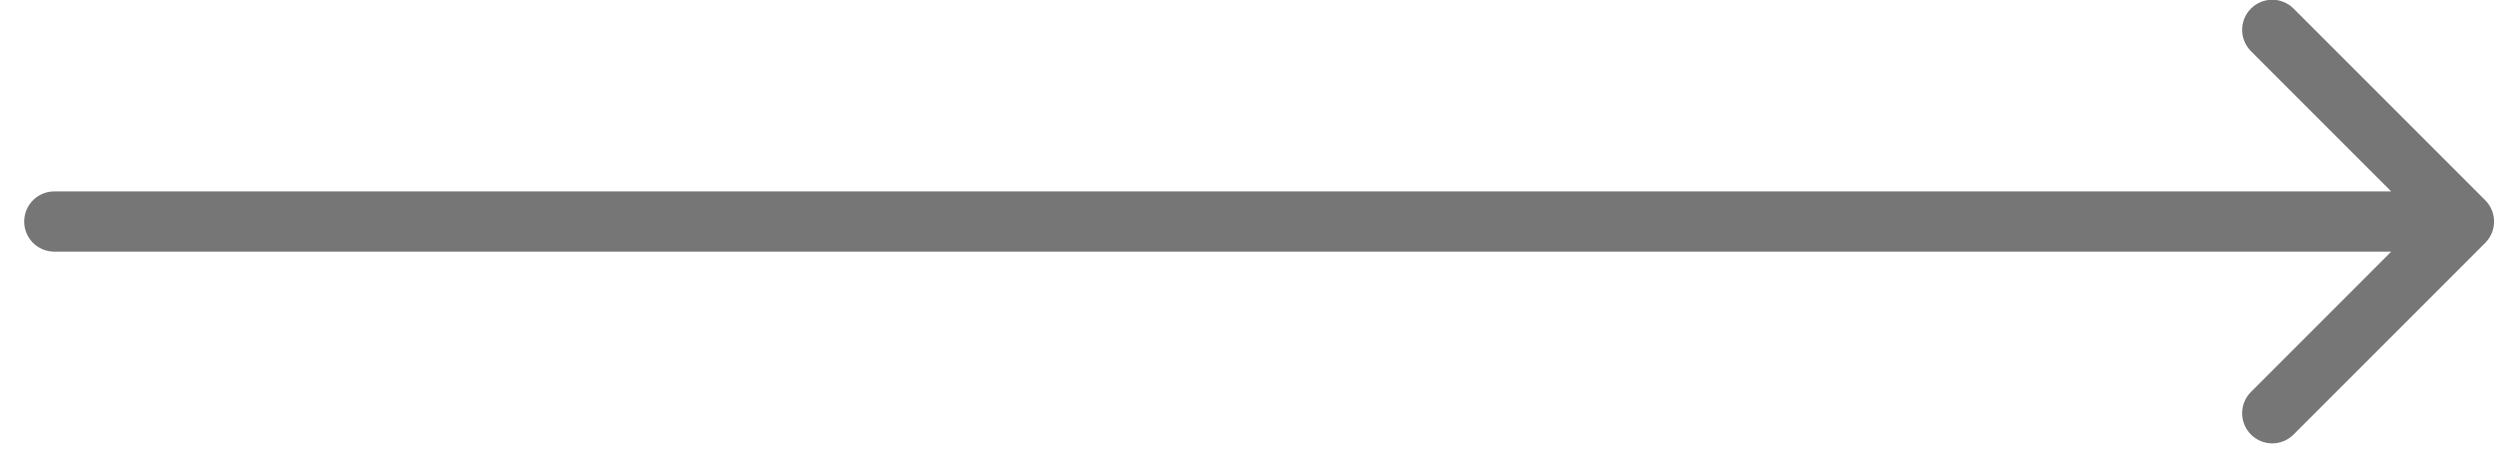
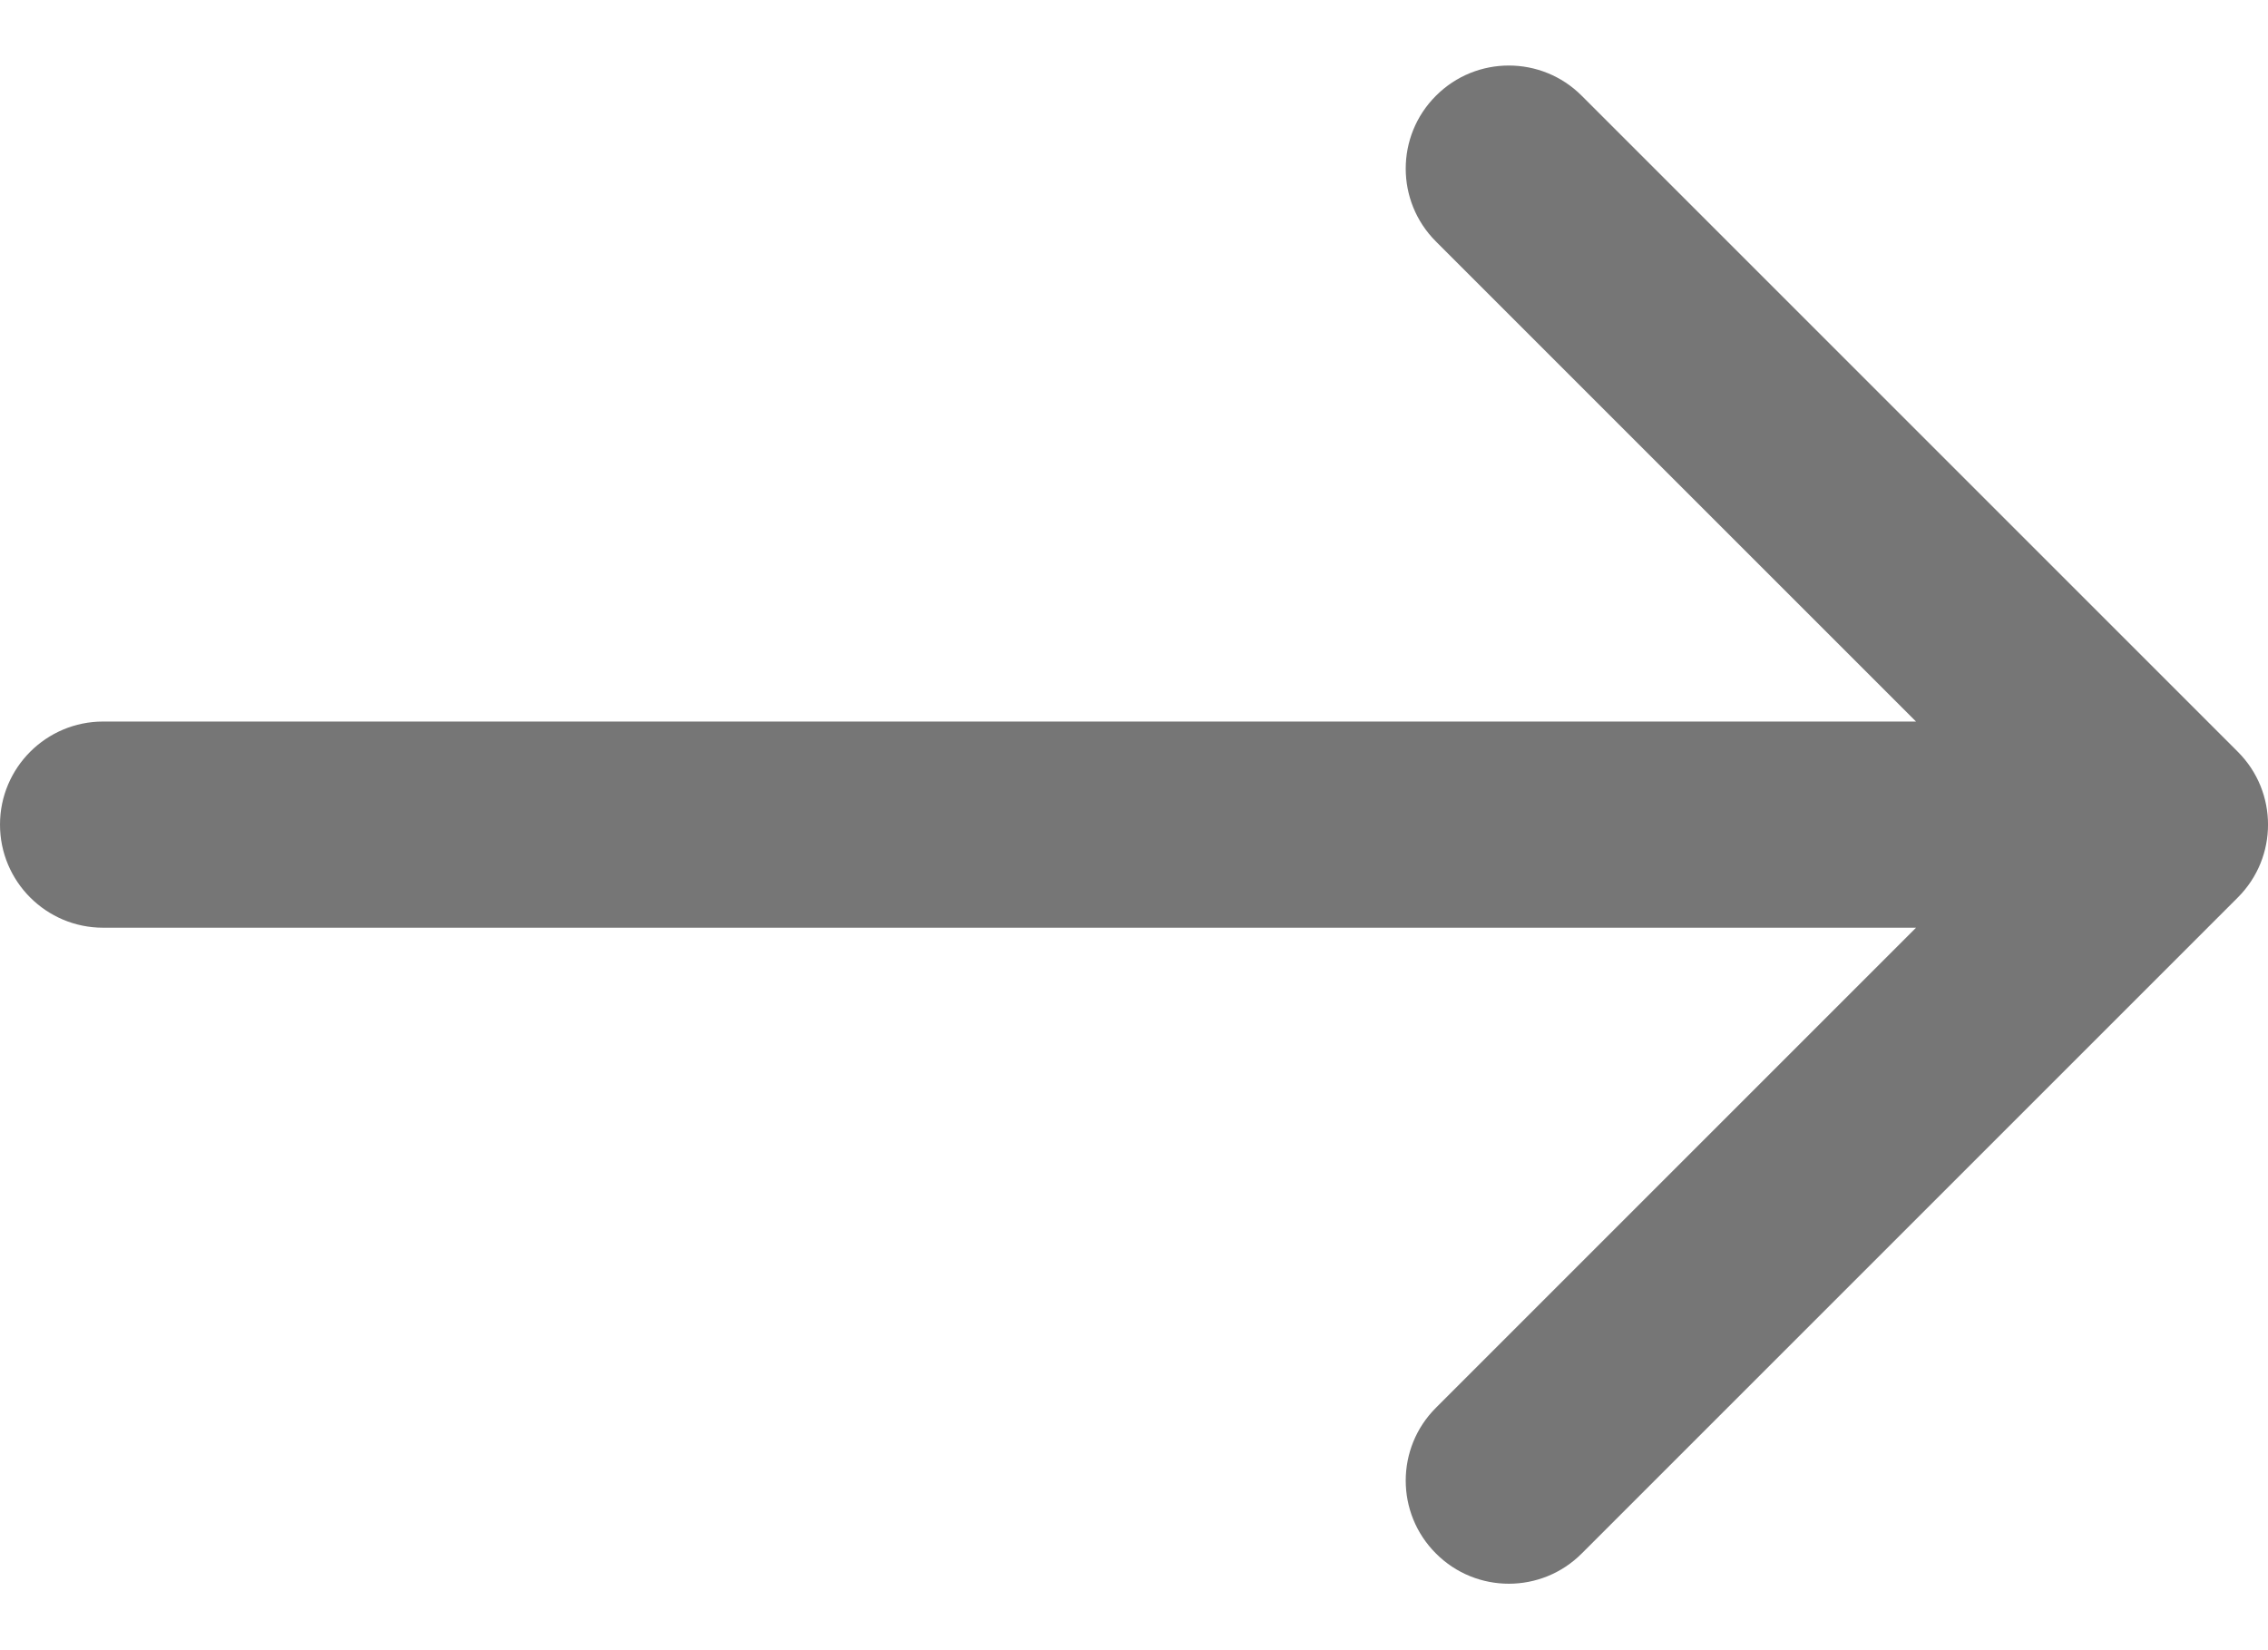
- <svg xmlns="http://www.w3.org/2000/svg" width="83" height="15" viewBox="0 0 83 15" fill="none">
-   <path d="M1.803 6.355C1.25 6.355 0.803 6.803 0.803 7.355C0.803 7.908 1.25 8.355 1.803 8.355V6.355ZM82.51 8.063C82.9 7.672 82.9 7.039 82.51 6.648L76.146 0.284C75.755 -0.106 75.122 -0.106 74.732 0.284C74.341 0.675 74.341 1.308 74.732 1.699L80.388 7.355L74.732 13.012C74.341 13.403 74.341 14.036 74.732 14.427C75.122 14.817 75.755 14.817 76.146 14.427L82.51 8.063ZM1.803 8.355H81.803V6.355H1.803V8.355Z" fill="#767676" />
+ <svg xmlns="http://www.w3.org/2000/svg" width="22" height="16" viewBox="0 0 22 16" fill="none">
+   <path d="M1 7C0.448 7 0 7.448 0 8C0 8.552 0.448 9 1 9V7ZM21.707 8.707C22.098 8.317 22.098 7.683 21.707 7.293L15.343 0.929C14.953 0.538 14.319 0.538 13.929 0.929C13.538 1.319 13.538 1.953 13.929 2.343L19.586 8L13.929 13.657C13.538 14.047 13.538 14.681 13.929 15.071C14.319 15.462 14.953 15.462 15.343 15.071L21.707 8.707ZM1 9H21V7H1V9Z" fill="#767676" />
</svg>
